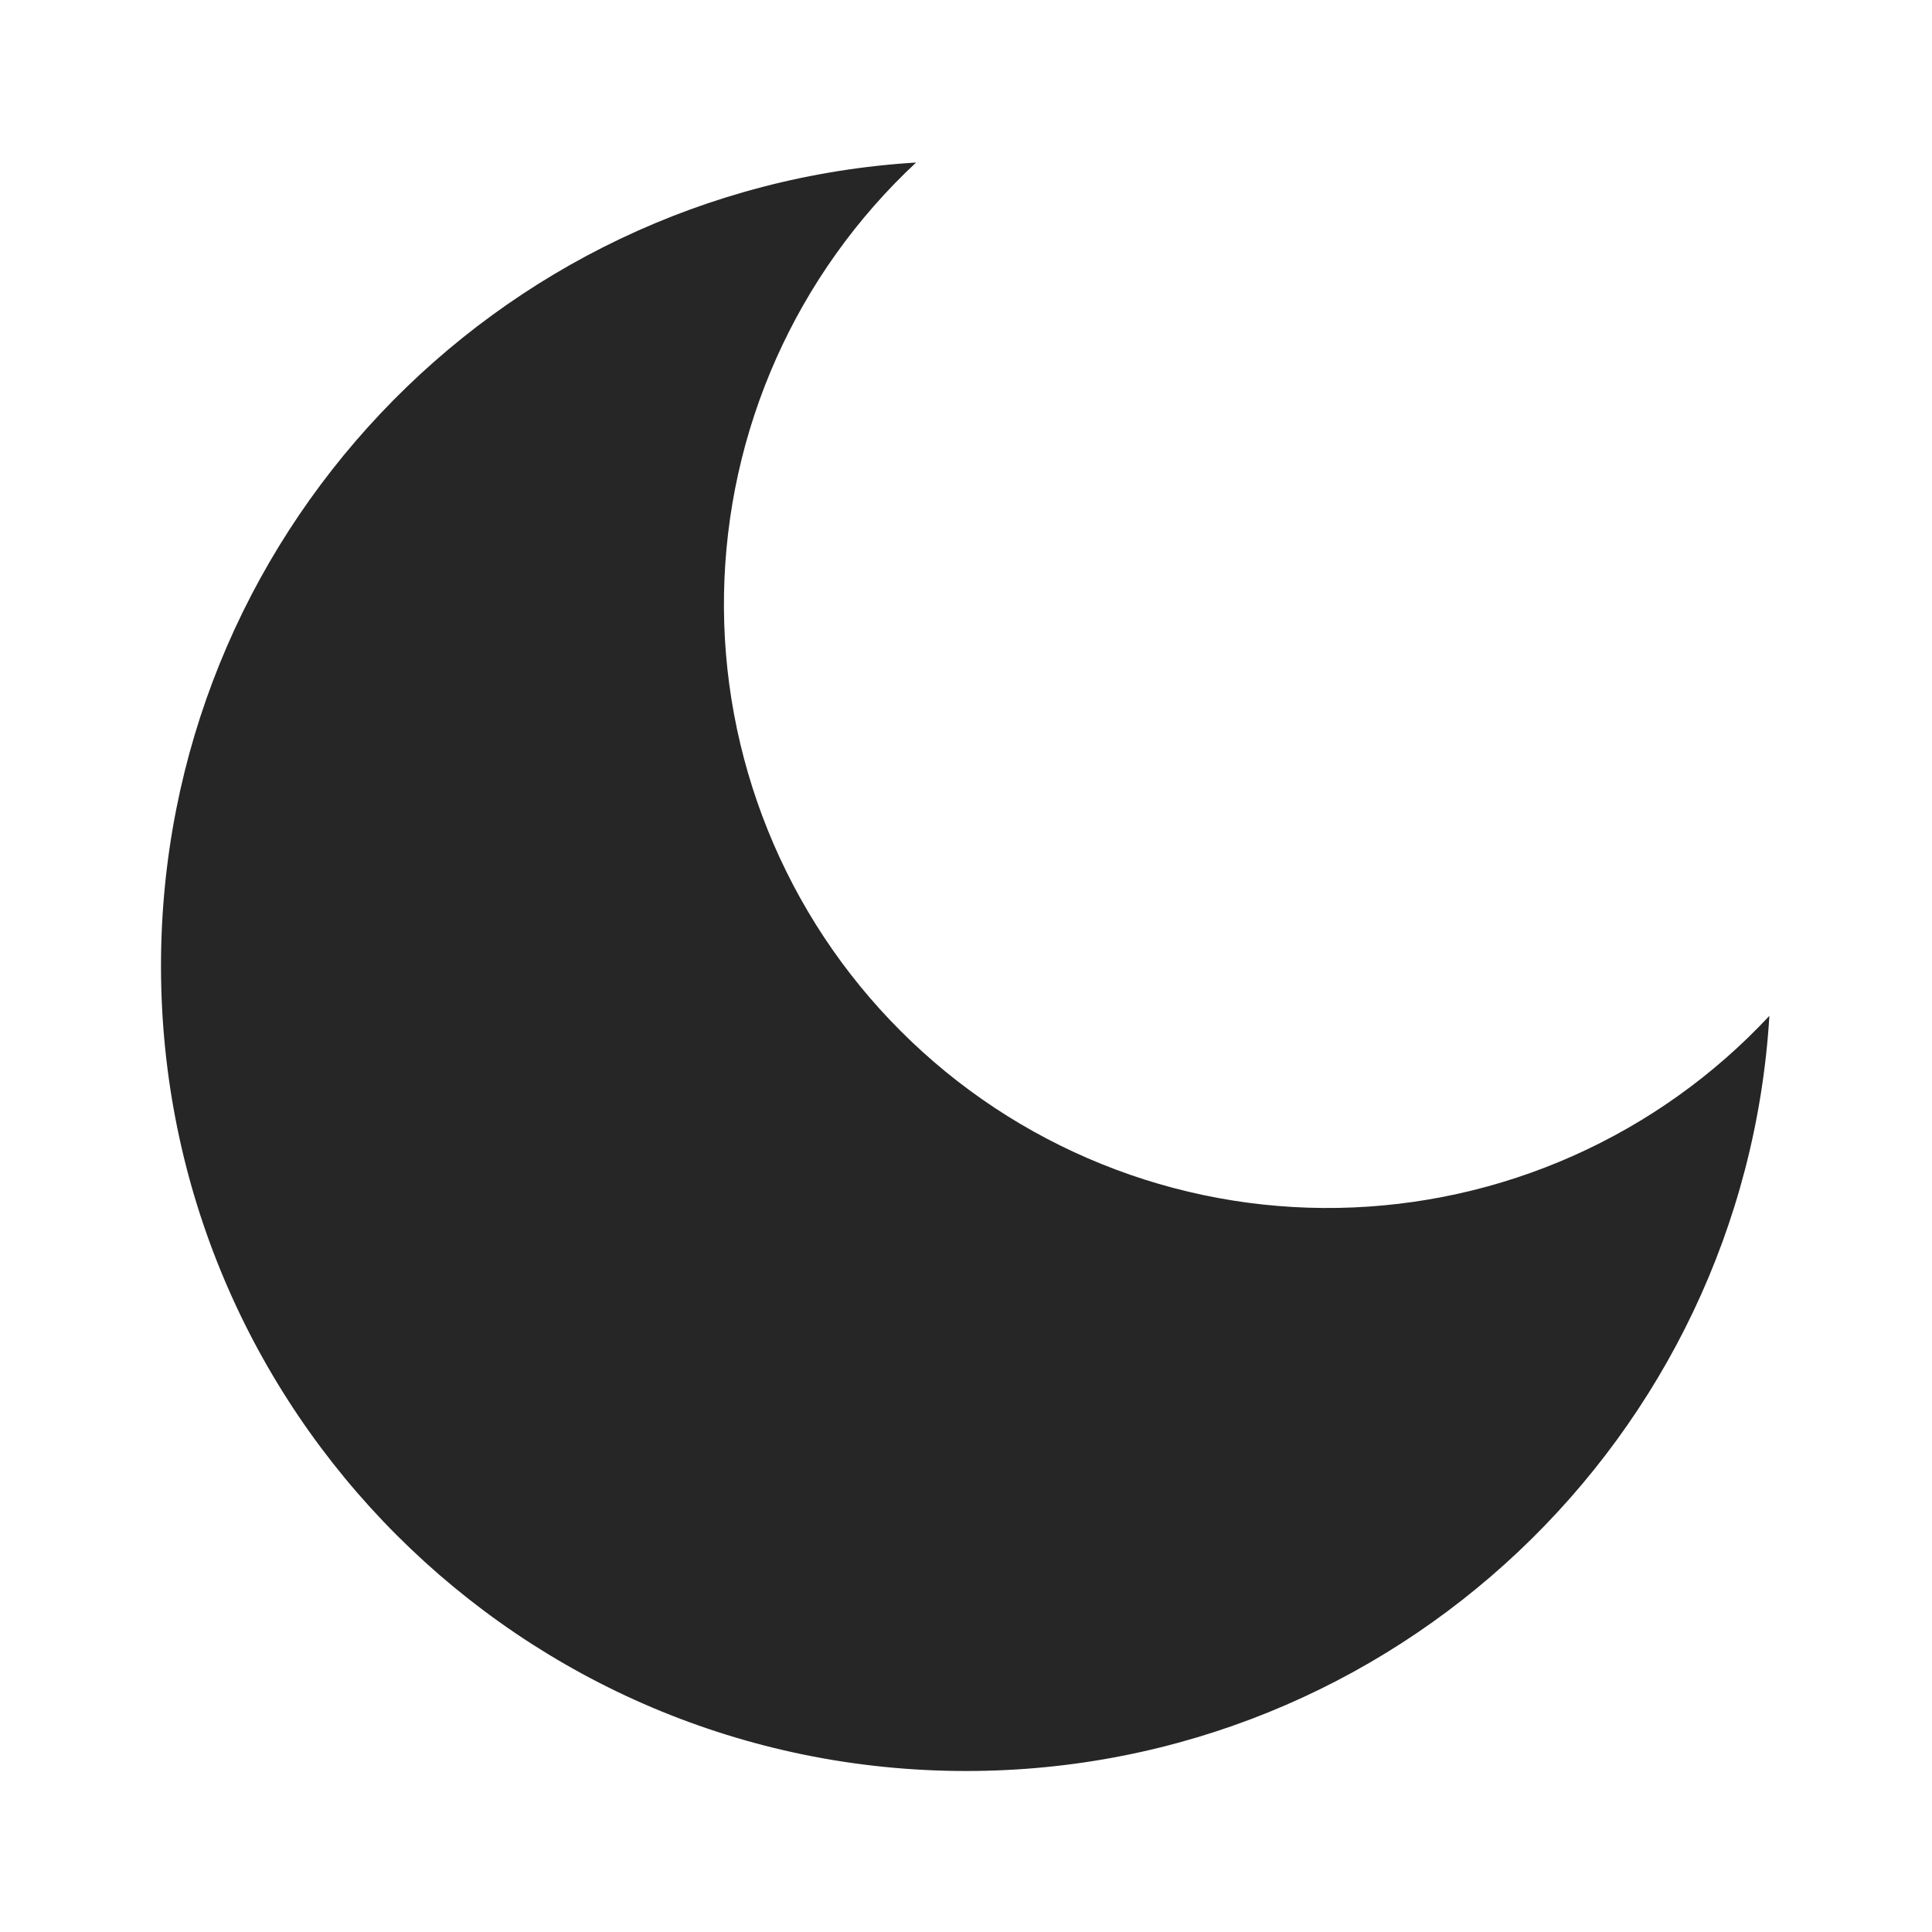
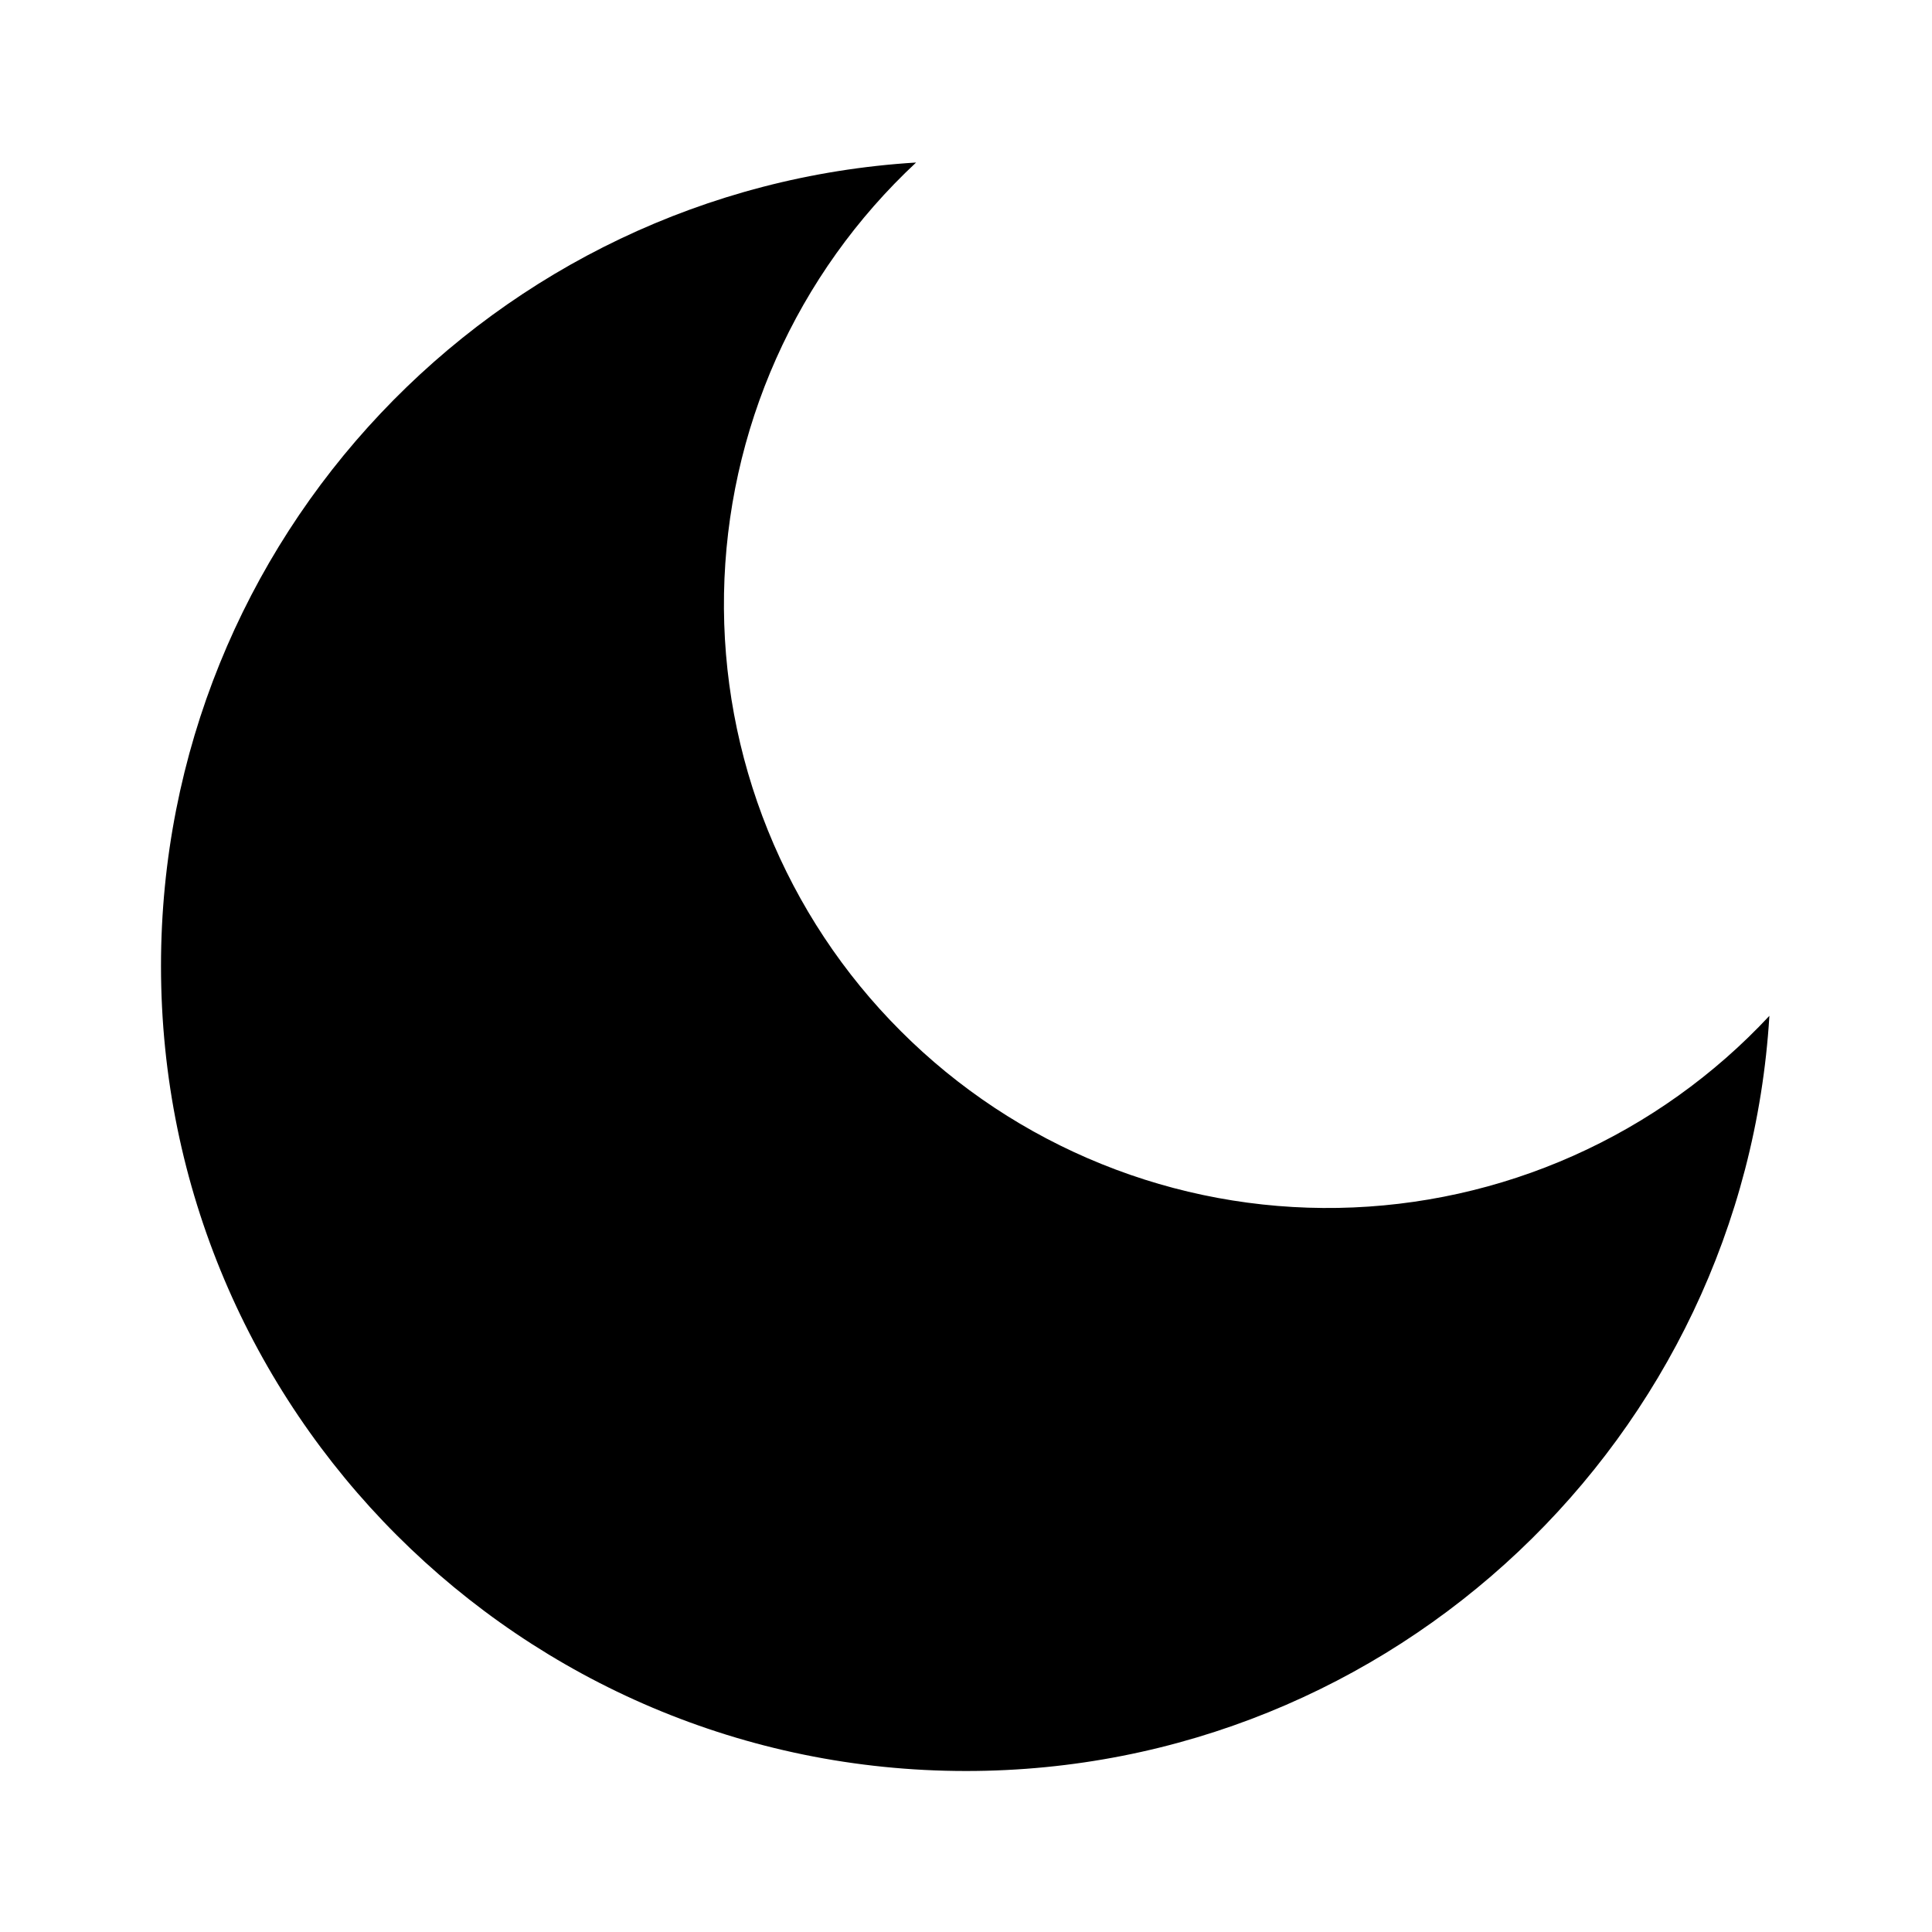
- <svg xmlns="http://www.w3.org/2000/svg" width="24" height="24" viewBox="0 0 24 24" fill="none">
-   <path d="M11.38 2.019C10.643 2.706 10.052 3.534 9.642 4.454C9.232 5.374 9.012 6.367 8.994 7.374C8.976 8.381 9.162 9.381 9.539 10.315C9.916 11.249 10.477 12.097 11.19 12.809C11.902 13.522 12.75 14.083 13.684 14.46C14.618 14.838 15.618 15.023 16.625 15.005C17.632 14.987 18.625 14.767 19.545 14.357C20.465 13.947 21.293 13.356 21.98 12.619C21.662 17.854 17.316 22 12.001 22C6.477 22 2 17.523 2 12C2 6.685 6.146 2.339 11.38 2.019Z" fill="#262626" />
+ <svg xmlns="http://www.w3.org/2000/svg" viewBox="0 0 24 24">
+   <path d="M11.38 2.019C10.643 2.706 10.052 3.534 9.642 4.454C9.232 5.374 9.012 6.367 8.994 7.374C8.976 8.381 9.162 9.381 9.539 10.315C9.916 11.249 10.477 12.097 11.19 12.809C11.902 13.522 12.75 14.083 13.684 14.46C14.618 14.838 15.618 15.023 16.625 15.005C17.632 14.987 18.625 14.767 19.545 14.357C20.465 13.947 21.293 13.356 21.98 12.619C21.662 17.854 17.316 22 12.001 22C6.477 22 2 17.523 2 12C2 6.685 6.146 2.339 11.38 2.019Z" />
</svg>
